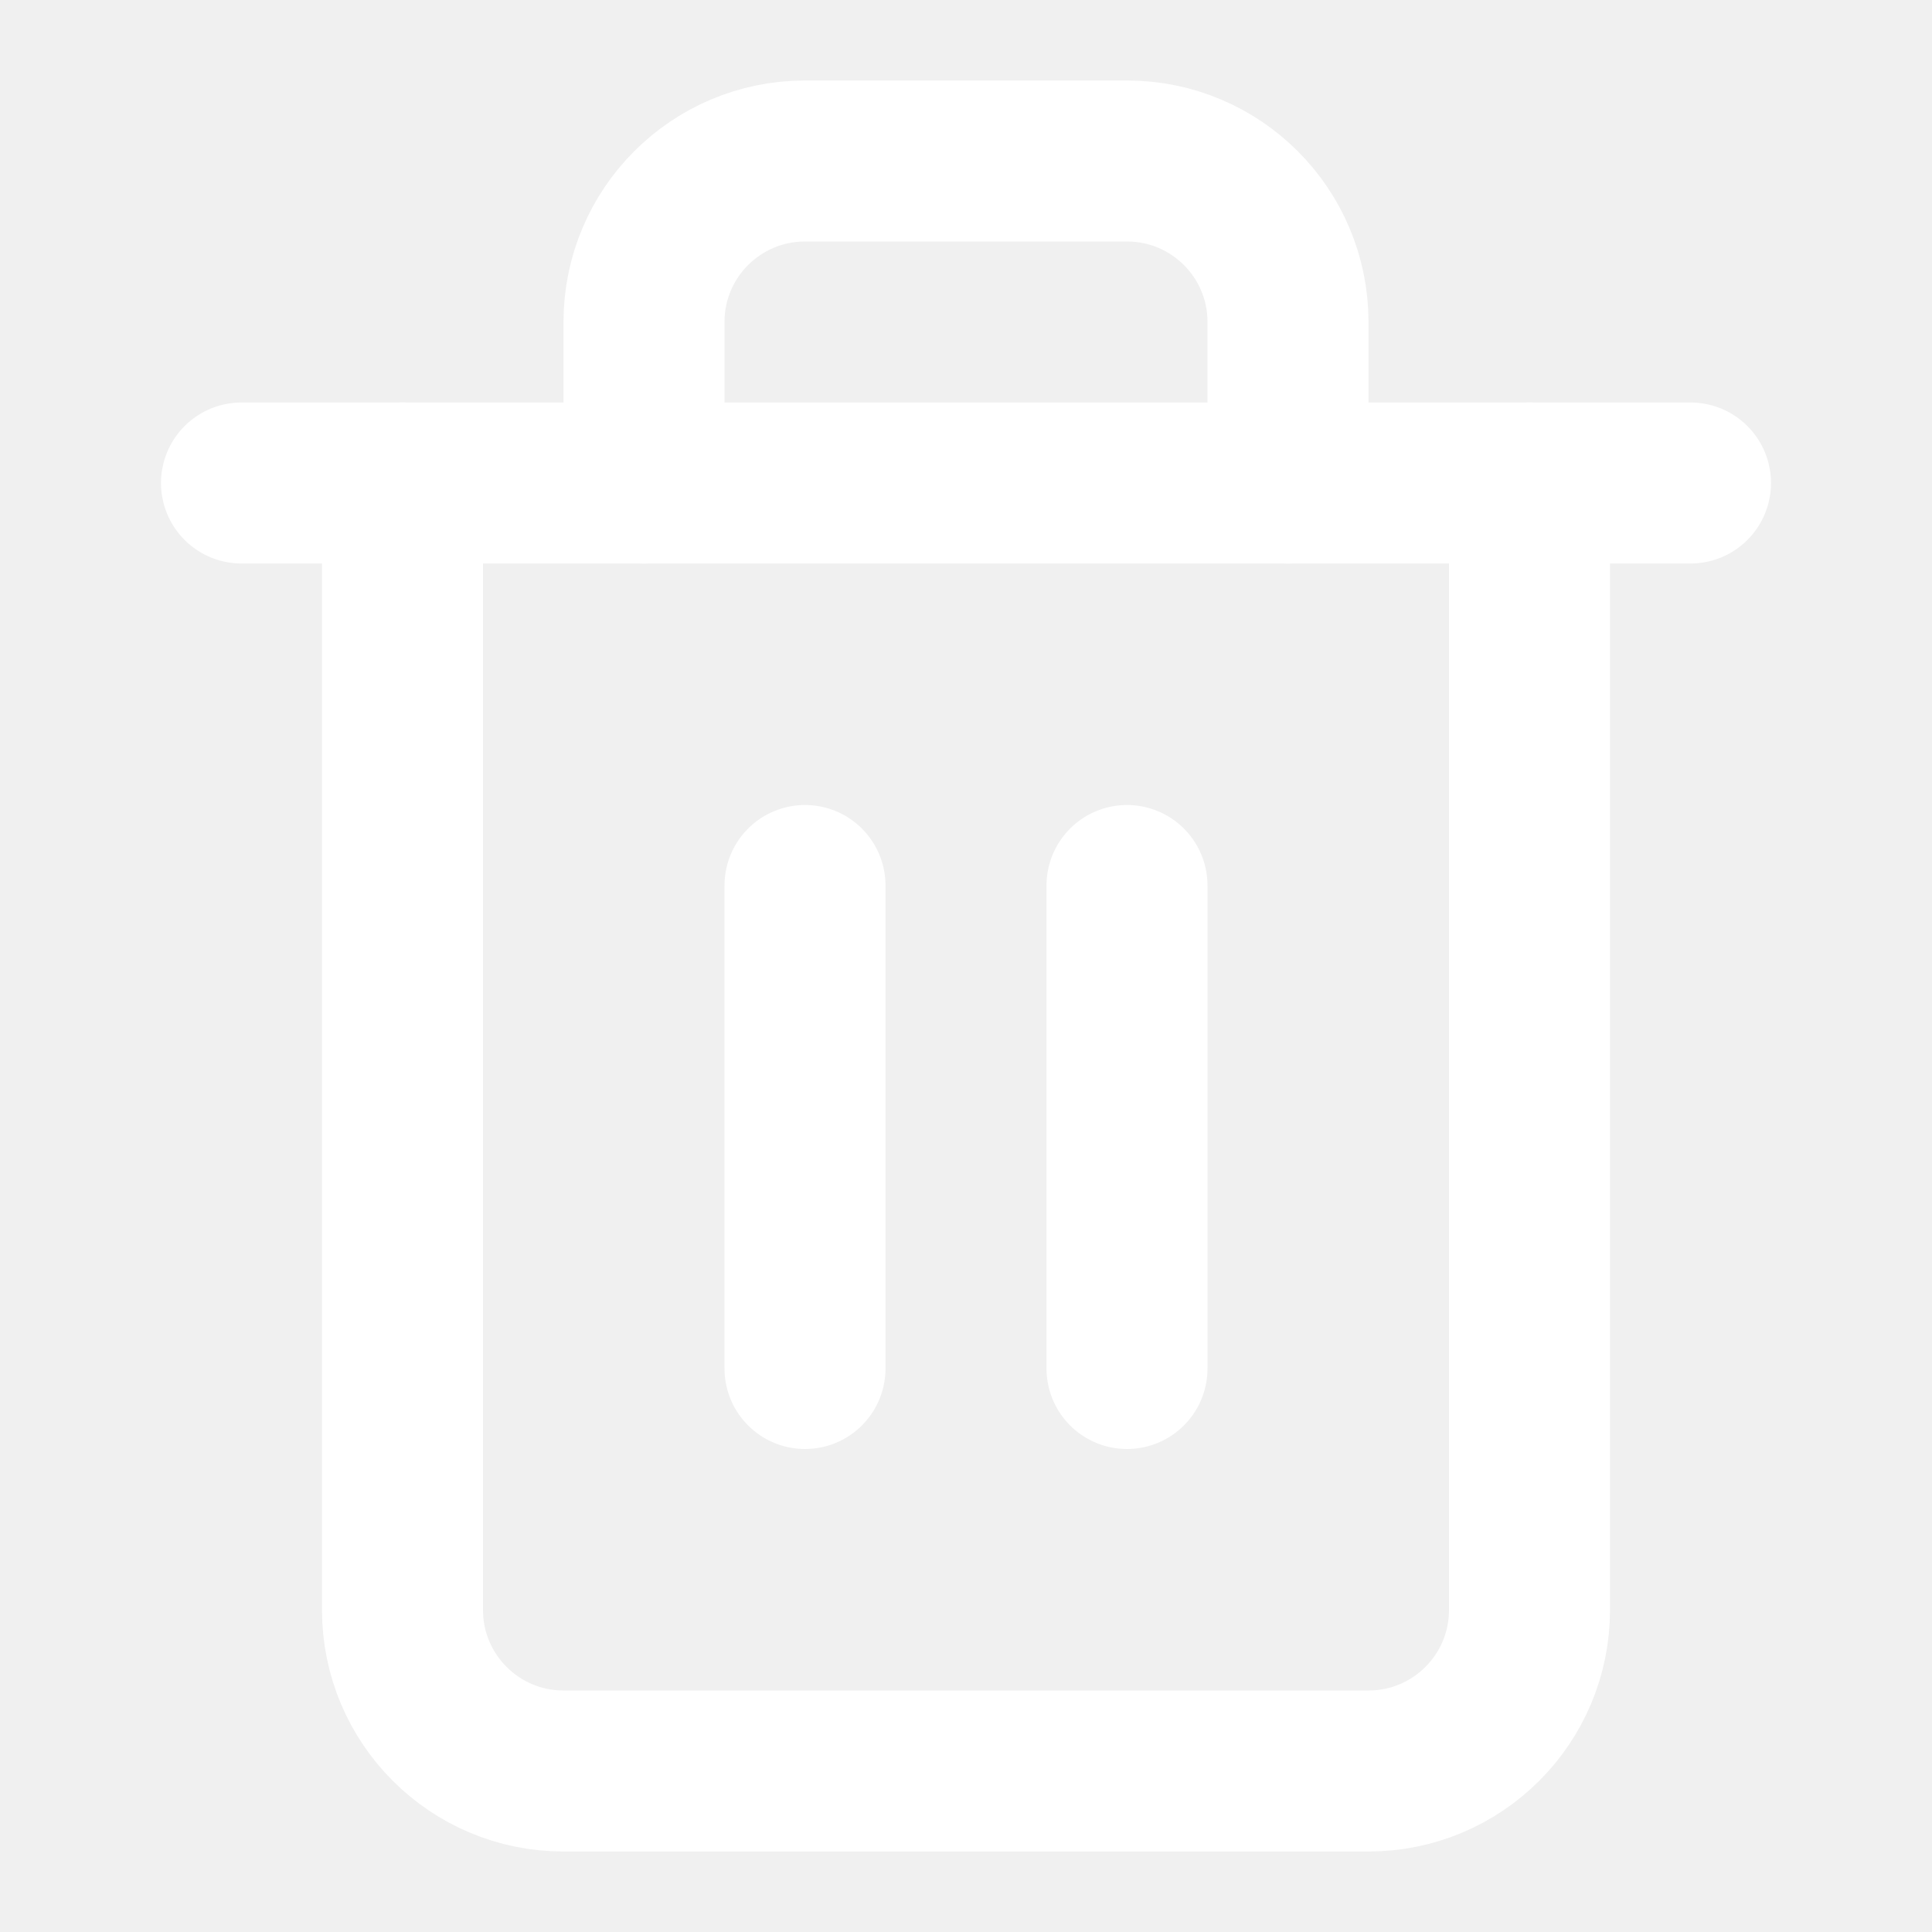
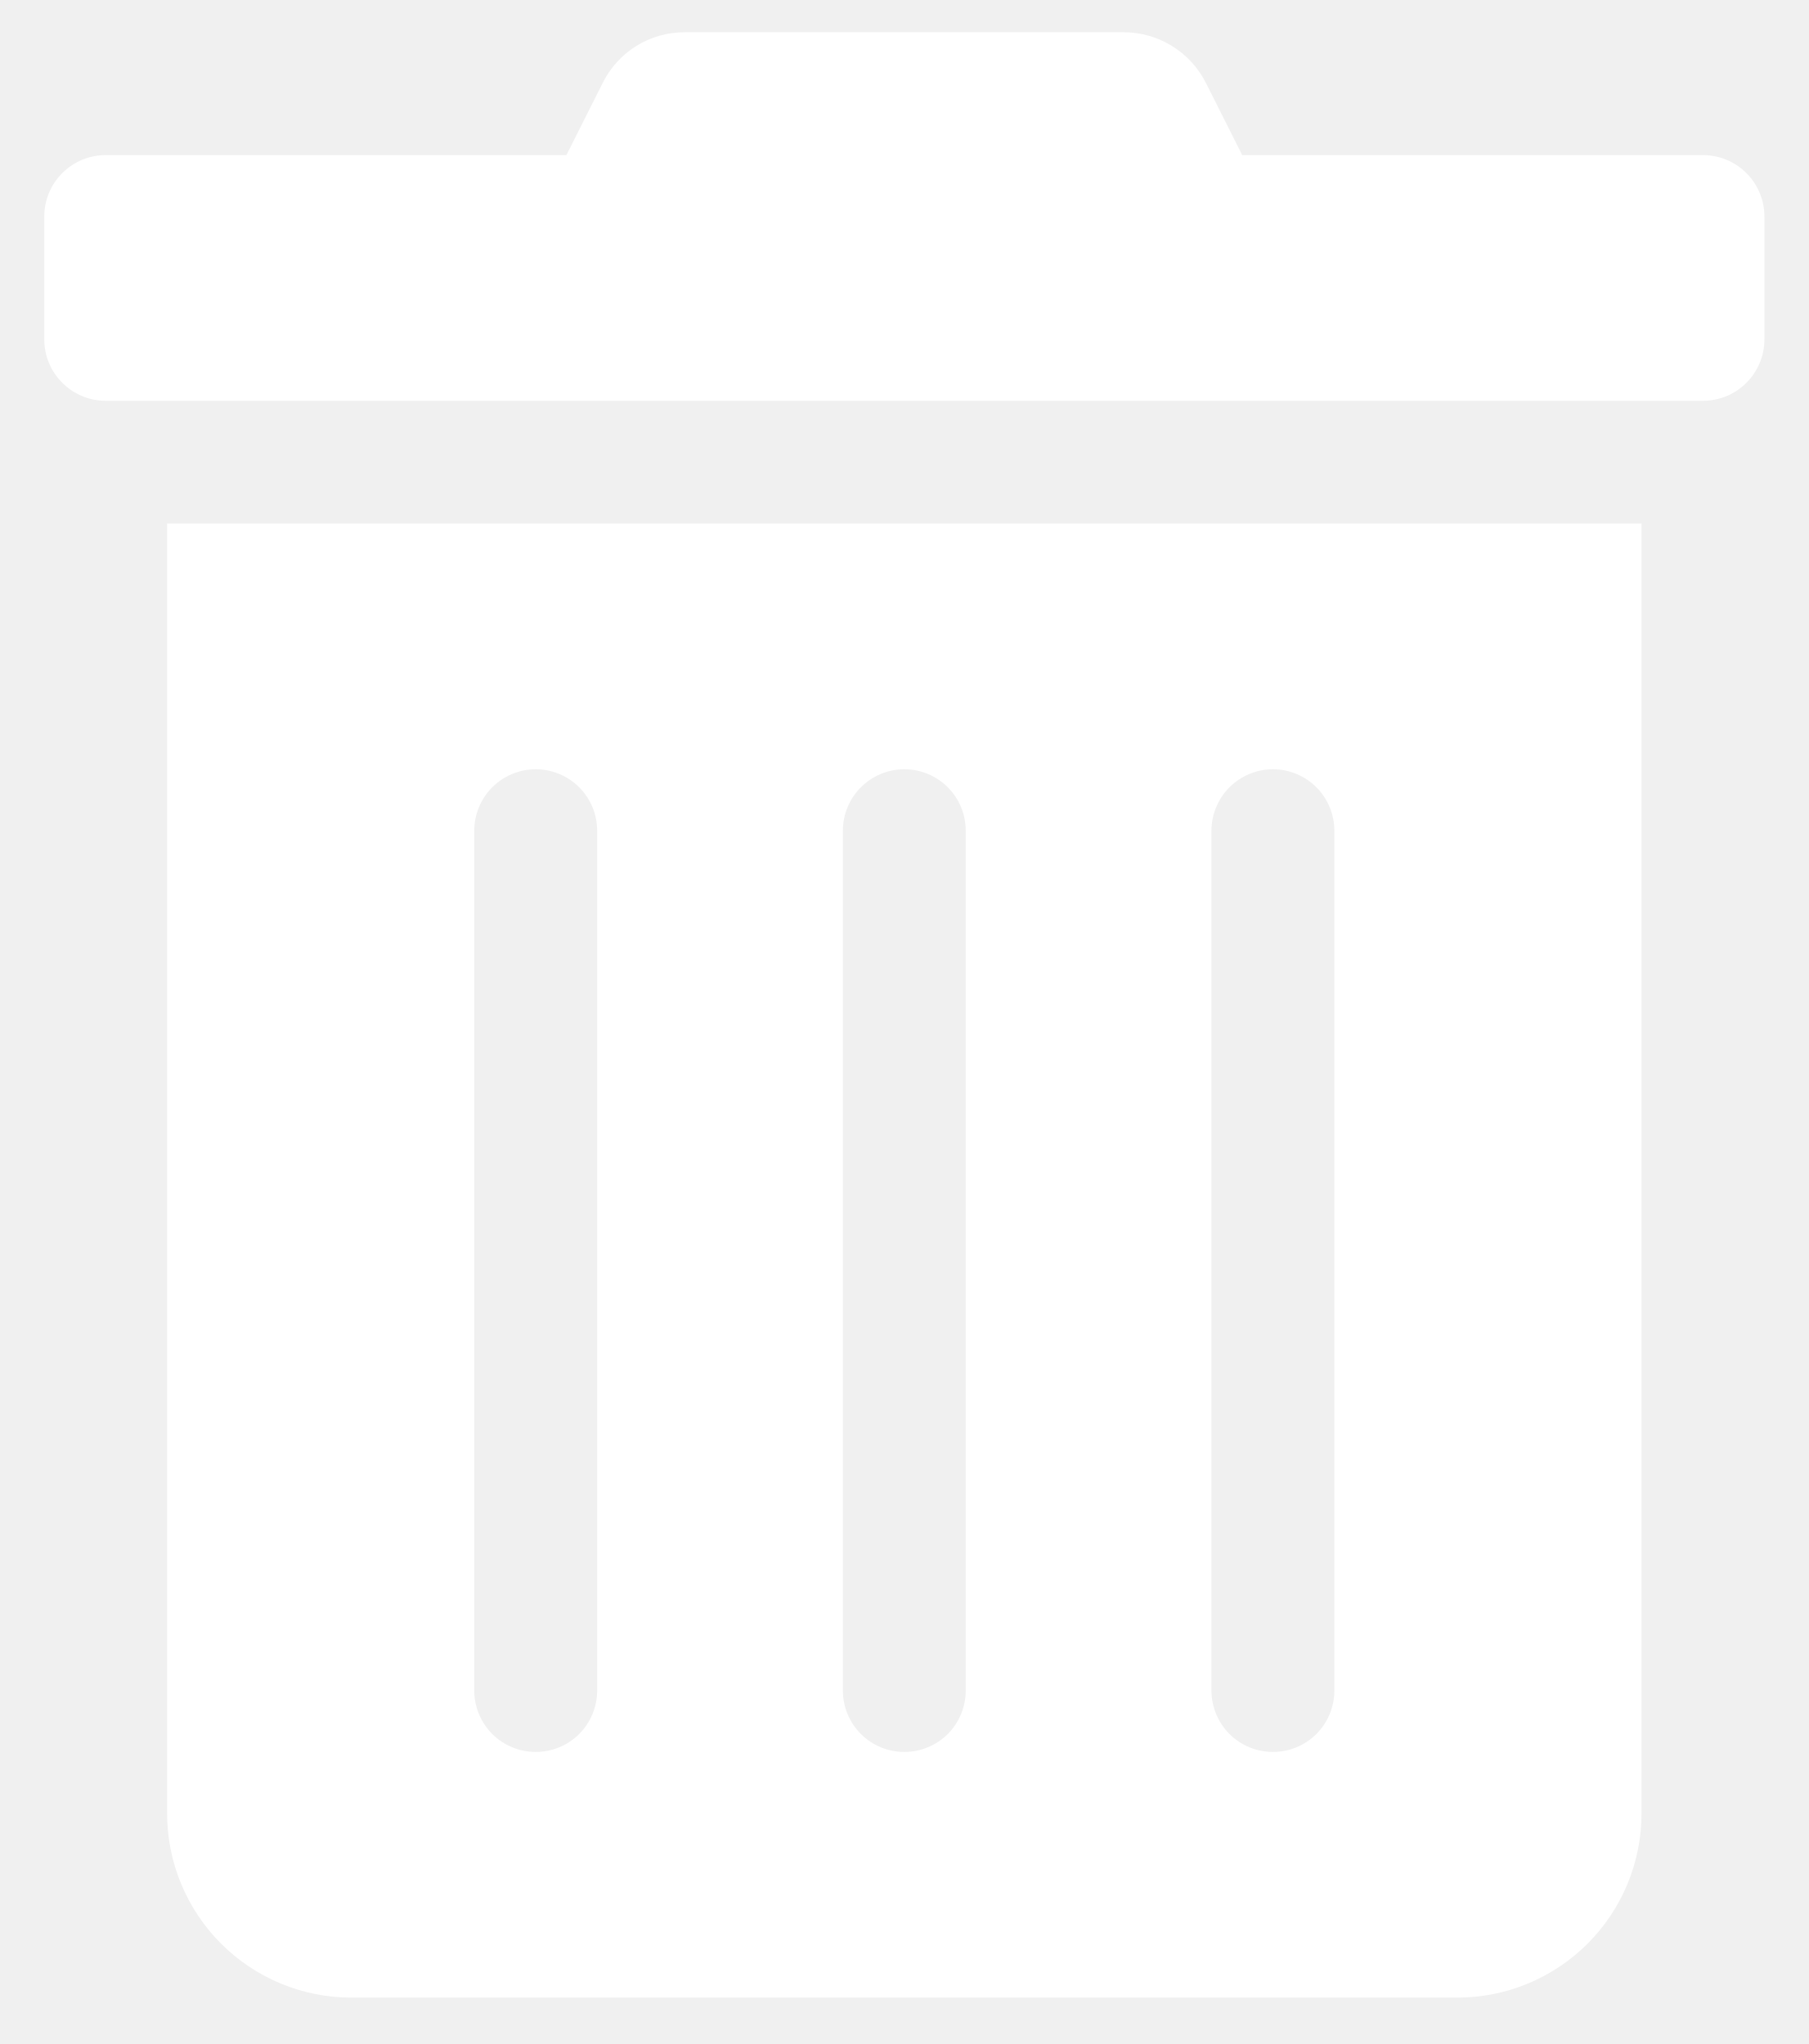
- <svg xmlns="http://www.w3.org/2000/svg" width="24" height="24" viewBox="0 0 24 24" fill="none" stroke="white" stroke-width="2" stroke-linecap="round" stroke-linejoin="round" class="feather feather-trash-2">
-   <polyline points="3 6 5 6 21 6" />
-   <path d="M19 6v14a2 2 0 0 1-2 2H7a2 2 0 0 1-2-2V6m3 0V4a2 2 0 0 1 2-2h4a2 2 0 0 1 2 2v2" />
-   <line x1="10" y1="11" x2="10" y2="17" />
-   <line x1="14" y1="11" x2="14" y2="17" />
+ <svg xmlns="http://www.w3.org/2000/svg" width="23" height="26" viewBox="0 0 23 26" fill="none">
+   <path d="M2.125 23.067C2.125 23.688 2.372 24.284 2.812 24.724C3.251 25.163 3.847 25.41 4.469 25.41H18.532C19.153 25.41 19.749 25.163 20.189 24.724C20.628 24.284 20.875 23.688 20.875 23.067V6.66H2.125V23.067ZM15.406 10.567C15.406 10.36 15.489 10.161 15.635 10.014C15.782 9.868 15.98 9.785 16.188 9.785C16.395 9.785 16.594 9.868 16.74 10.014C16.887 10.161 16.969 10.36 16.969 10.567V21.504C16.969 21.711 16.887 21.91 16.74 22.057C16.594 22.203 16.395 22.285 16.188 22.285C15.98 22.285 15.782 22.203 15.635 22.057C15.489 21.91 15.406 21.711 15.406 21.504V10.567ZM10.719 10.567C10.719 10.36 10.801 10.161 10.948 10.014C11.094 9.868 11.293 9.785 11.5 9.785C11.707 9.785 11.906 9.868 12.053 10.014C12.199 10.161 12.281 10.36 12.281 10.567V21.504C12.281 21.711 12.199 21.91 12.053 22.057C11.906 22.203 11.707 22.285 11.5 22.285C11.293 22.285 11.094 22.203 10.948 22.057C10.801 21.91 10.719 21.711 10.719 21.504V10.567ZM6.031 10.567C6.031 10.36 6.114 10.161 6.26 10.014C6.407 9.868 6.606 9.785 6.813 9.785C7.02 9.785 7.219 9.868 7.365 10.014C7.512 10.161 7.594 10.36 7.594 10.567V21.504C7.594 21.711 7.512 21.91 7.365 22.057C7.219 22.203 7.02 22.285 6.813 22.285C6.606 22.285 6.407 22.203 6.26 22.057C6.114 21.91 6.031 21.711 6.031 21.504V10.567ZM21.657 1.973H15.797L15.338 1.06C15.241 0.865 15.091 0.7 14.906 0.586C14.72 0.471 14.506 0.41 14.288 0.41H8.707C8.49 0.41 8.276 0.47 8.091 0.585C7.907 0.7 7.758 0.864 7.662 1.06L7.203 1.973H1.344C1.137 1.973 0.938 2.055 0.792 2.202C0.645 2.348 0.563 2.547 0.563 2.754L0.563 4.317C0.563 4.524 0.645 4.723 0.792 4.869C0.938 5.016 1.137 5.098 1.344 5.098H21.657C21.864 5.098 22.062 5.016 22.209 4.869C22.355 4.723 22.438 4.524 22.438 4.317V2.754C22.438 2.547 22.355 2.348 22.209 2.202C22.062 2.055 21.864 1.973 21.657 1.973Z" fill="white" />
</svg>
